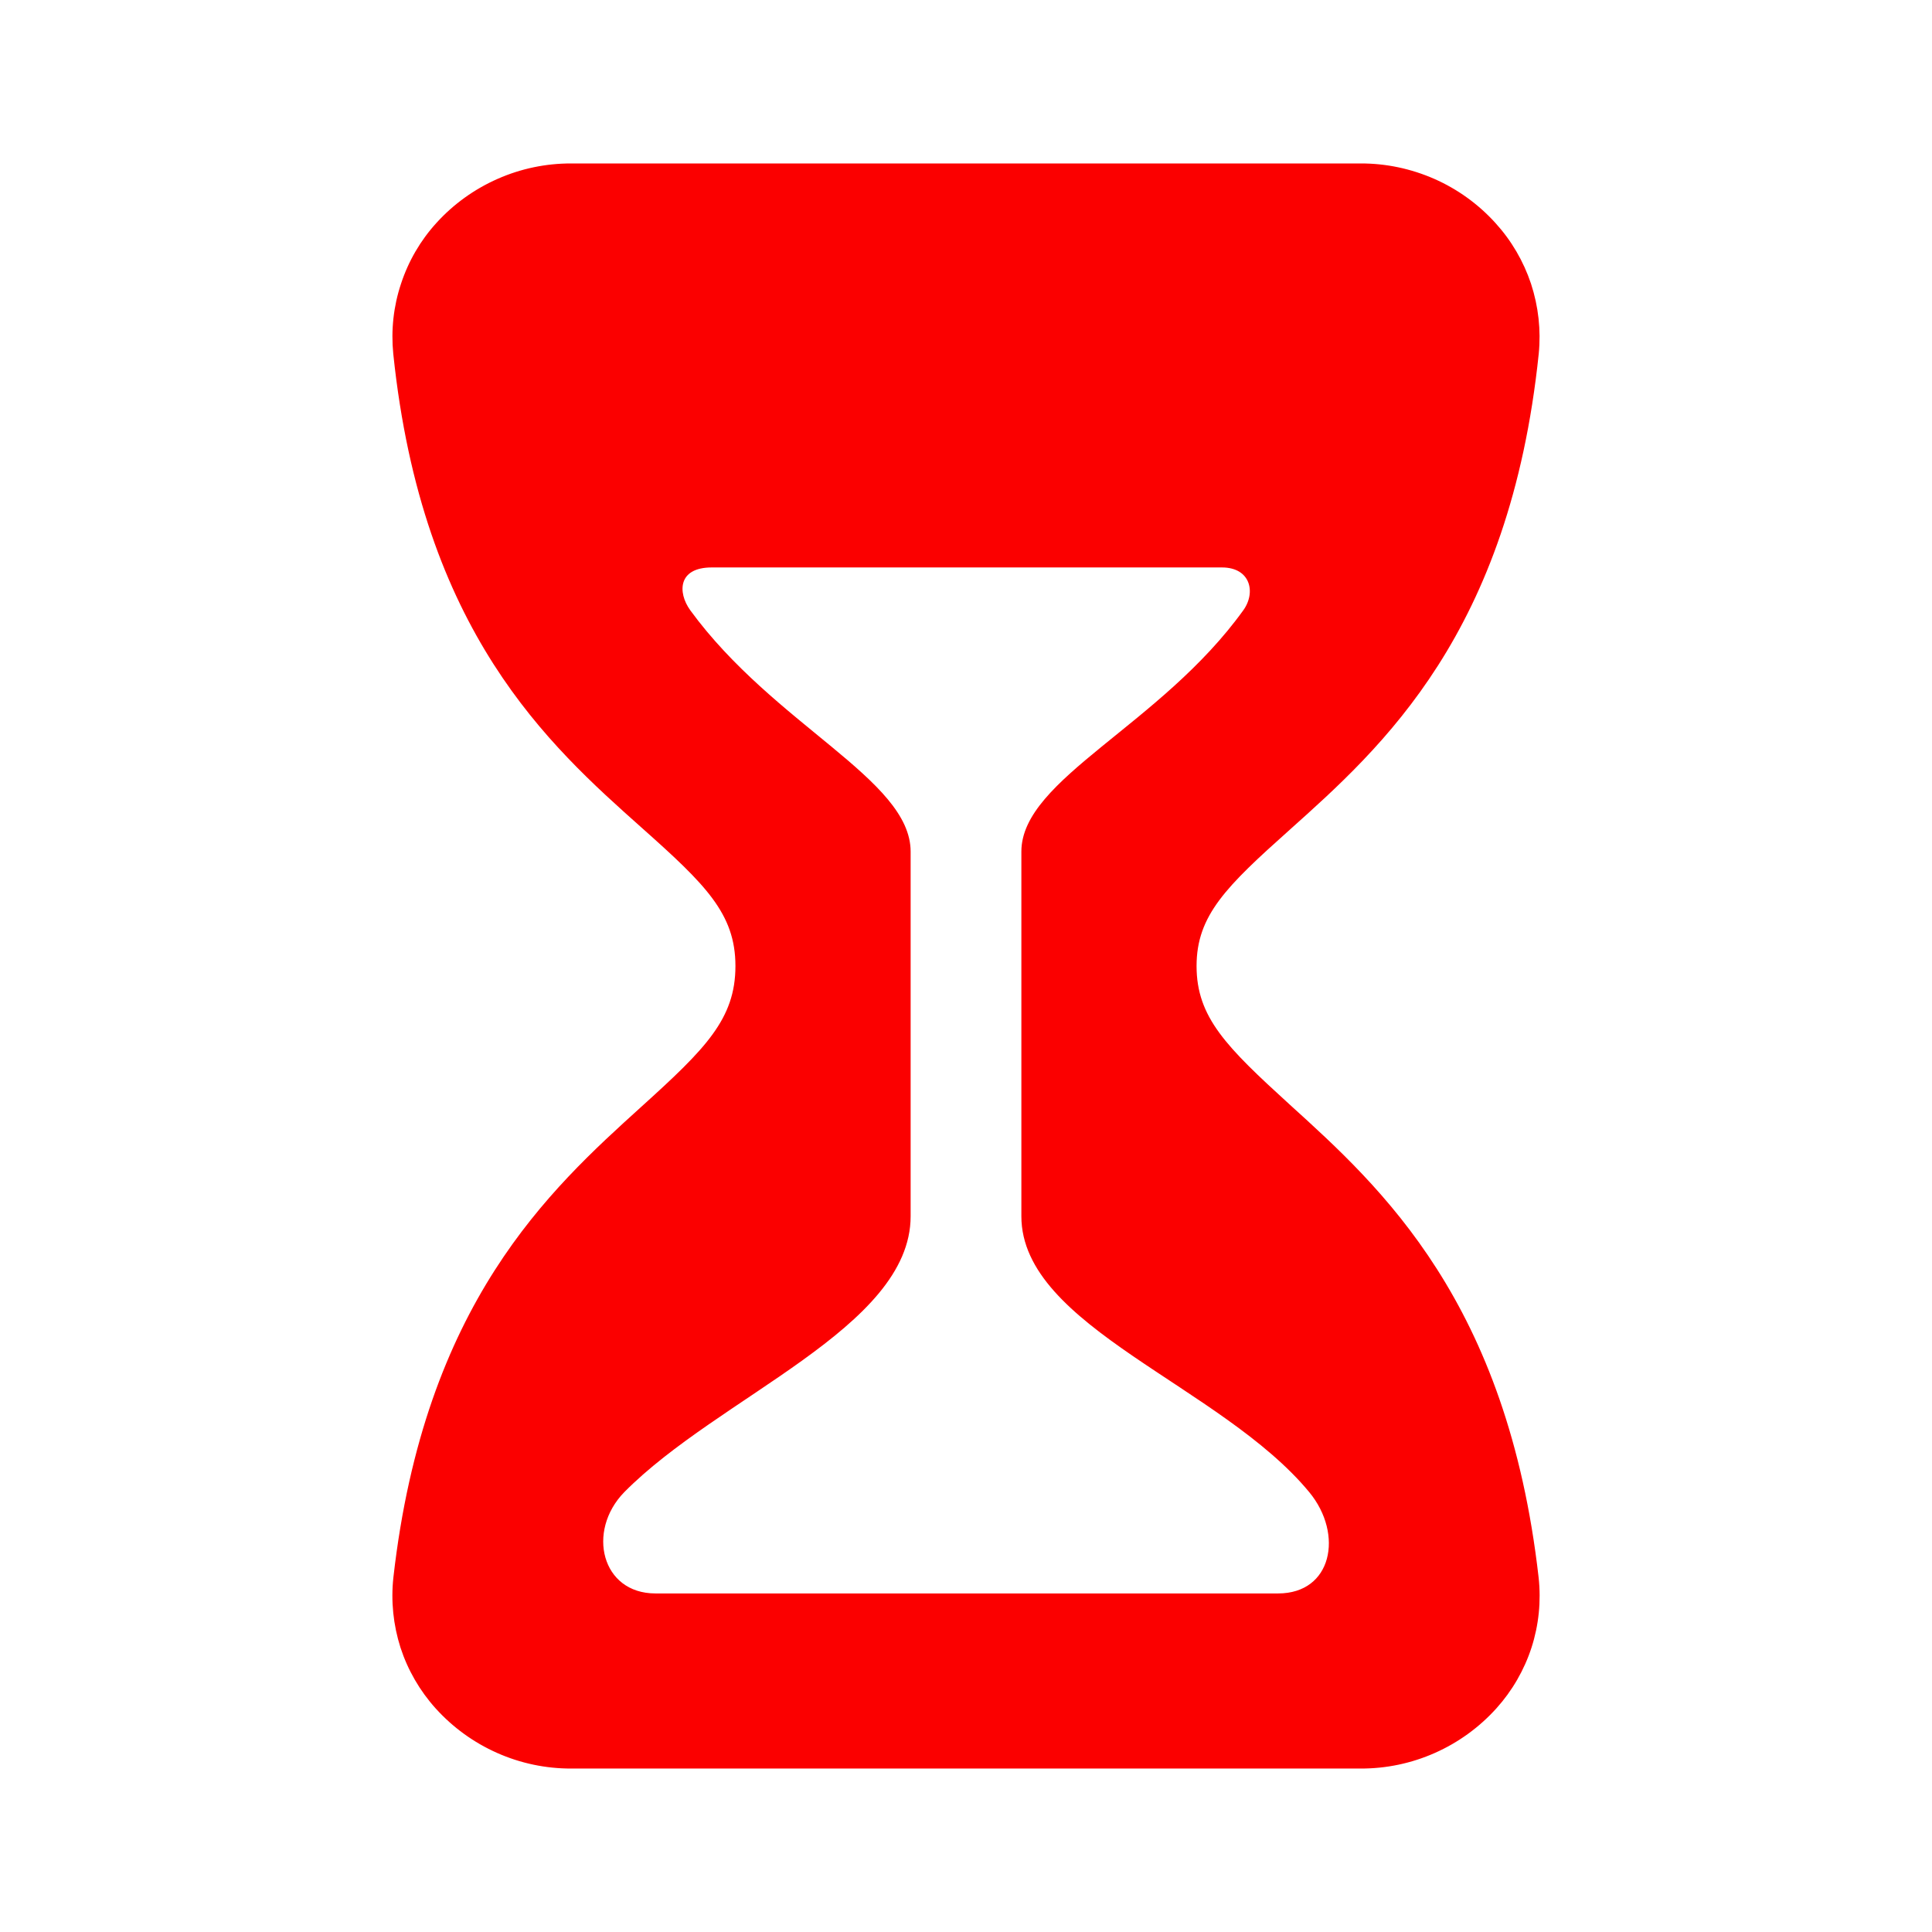
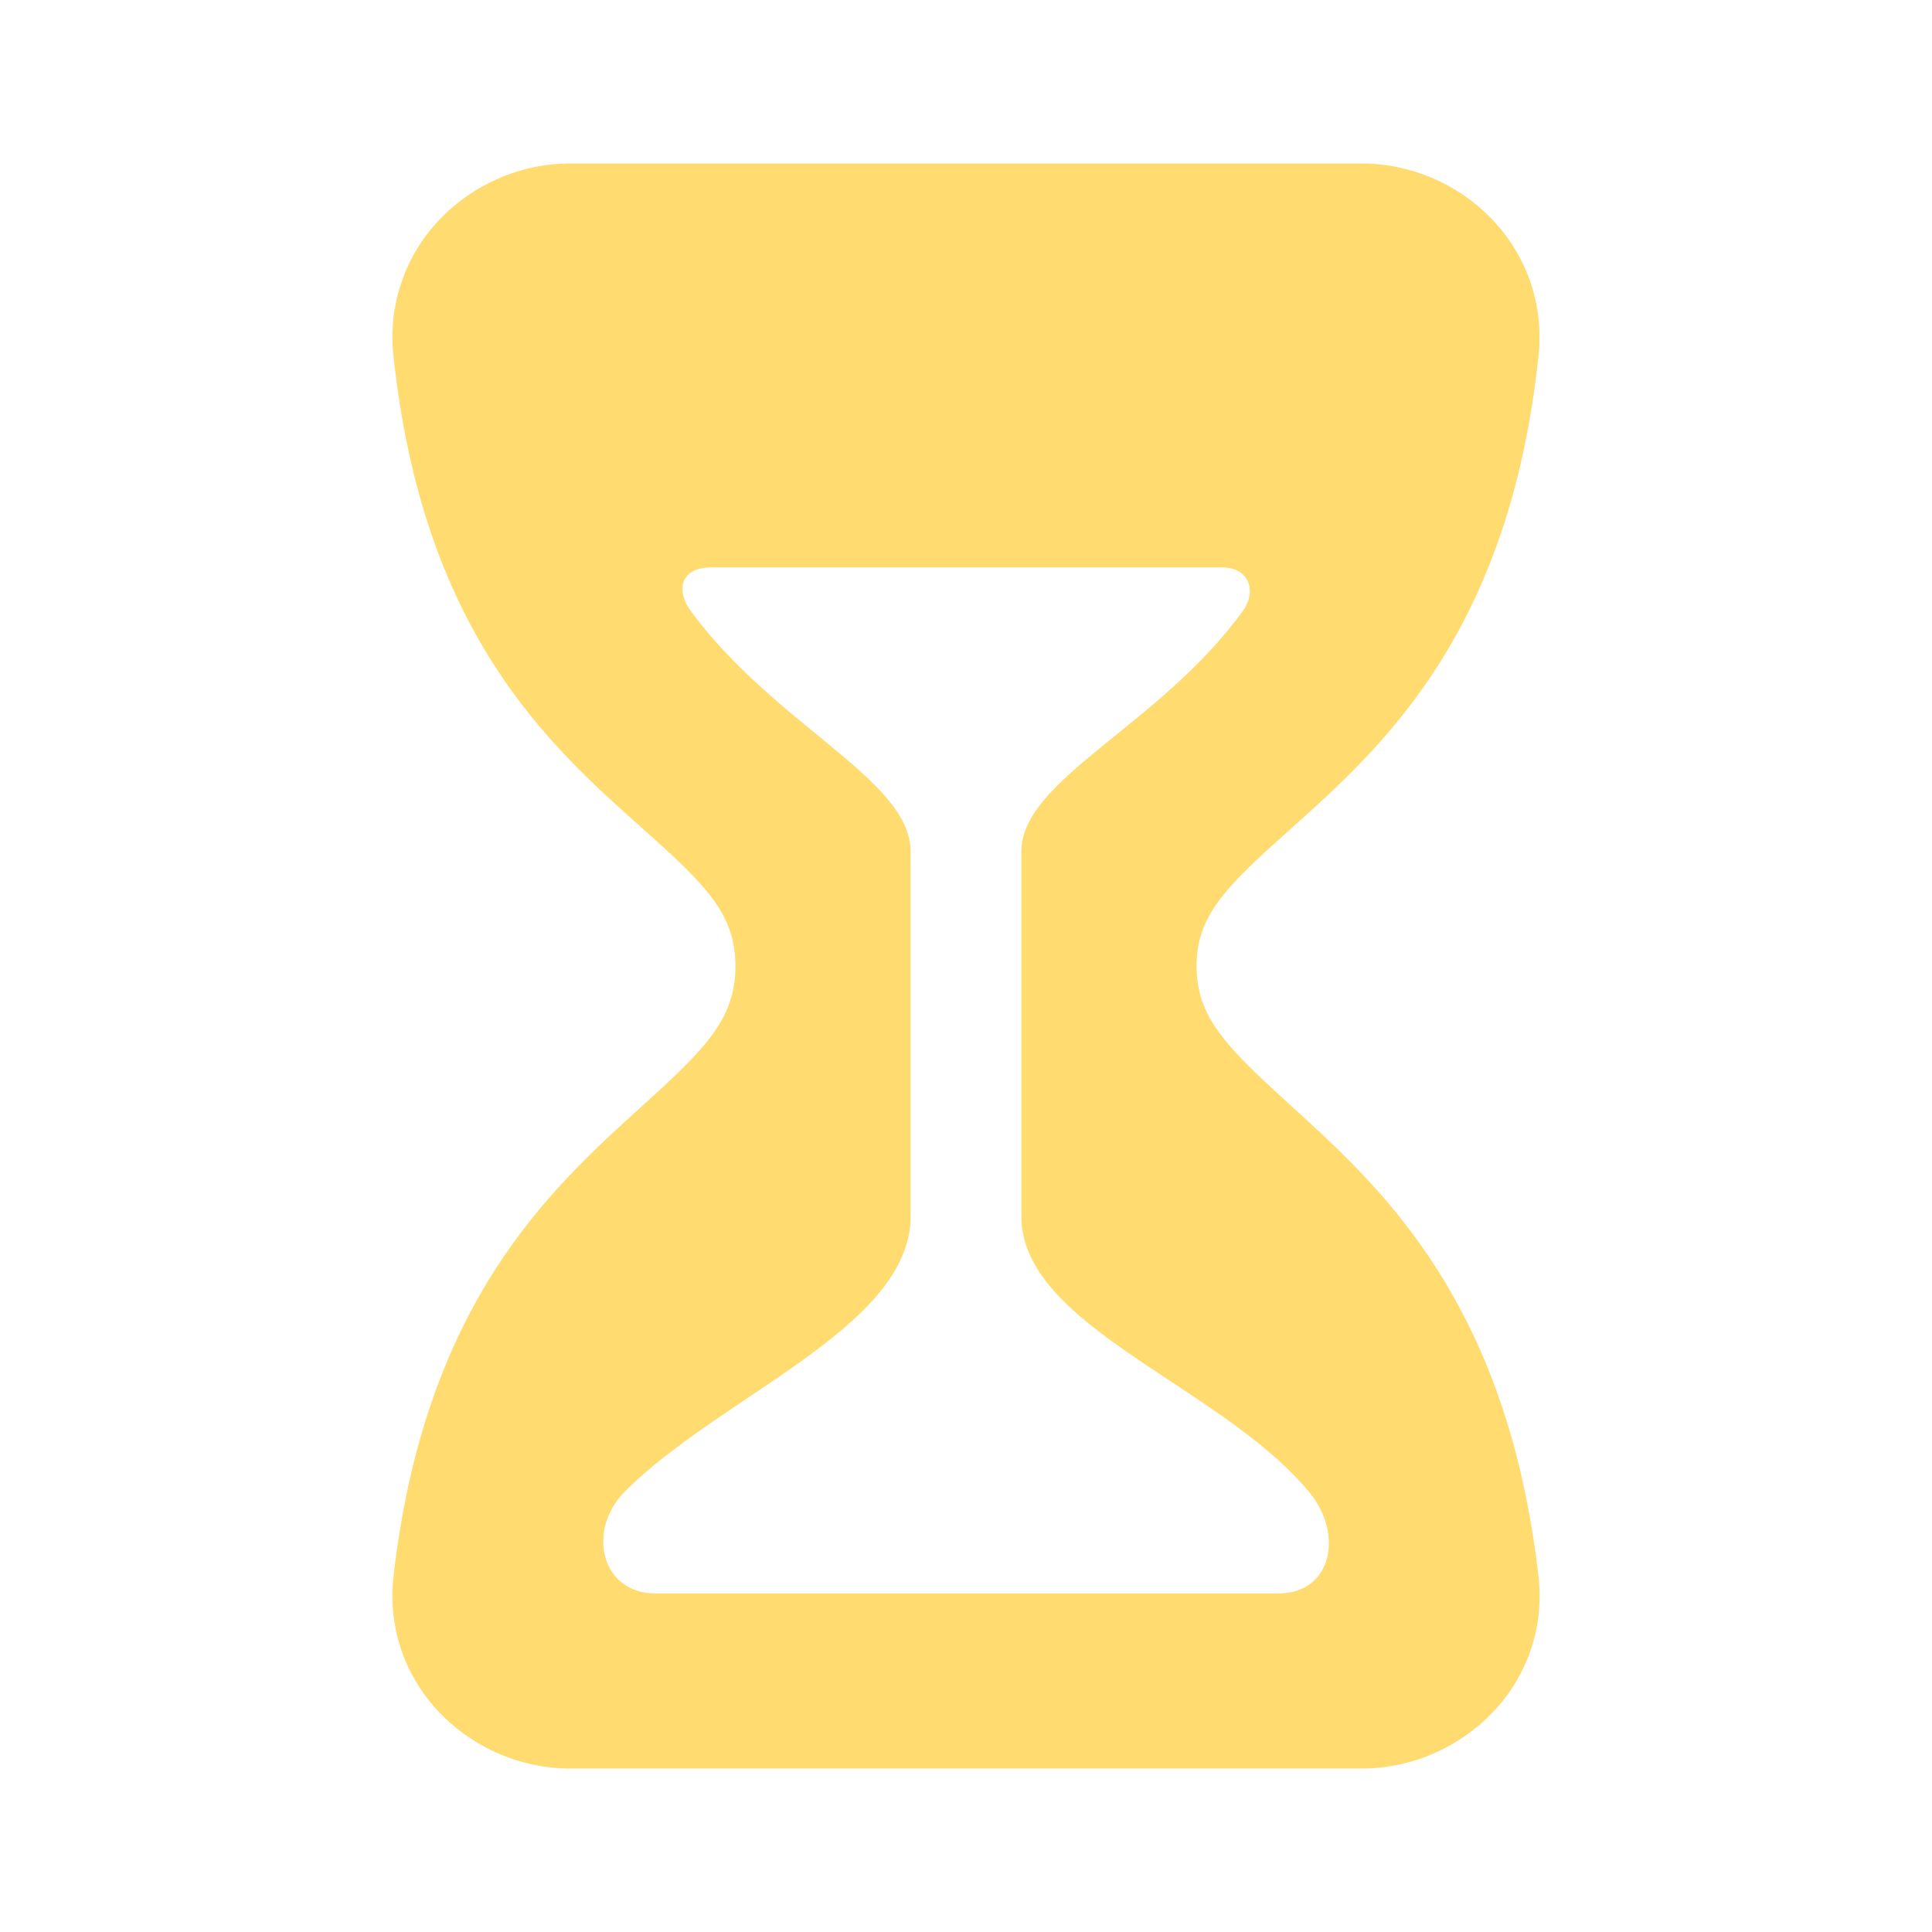
<svg xmlns="http://www.w3.org/2000/svg" width="18" height="18" viewBox="0 0 19 18" fill="none">
-   <path d="M15.114 15.016C14.807 12.313 13.574 11.193 12.672 10.376C12.05 9.809 11.75 9.514 11.75 9C11.75 8.493 12.049 8.204 12.67 7.649C13.581 6.834 14.83 5.718 15.115 2.978C15.138 2.748 15.112 2.516 15.04 2.296C14.967 2.077 14.849 1.875 14.693 1.704C14.527 1.521 14.325 1.375 14.098 1.275C13.872 1.176 13.628 1.124 13.381 1.125H5.619C5.372 1.124 5.127 1.175 4.901 1.275C4.674 1.375 4.471 1.521 4.305 1.704C4.149 1.875 4.032 2.077 3.96 2.297C3.887 2.516 3.862 2.748 3.885 2.978C4.169 5.709 5.413 6.817 6.321 7.626C6.948 8.184 7.25 8.476 7.25 9C7.25 9.531 6.948 9.828 6.318 10.398C5.422 11.21 4.191 12.322 3.886 15.016C3.861 15.245 3.885 15.477 3.955 15.697C4.026 15.916 4.143 16.118 4.297 16.289C4.464 16.474 4.668 16.622 4.896 16.723C5.123 16.824 5.37 16.876 5.619 16.875H13.381C13.63 16.876 13.877 16.824 14.104 16.723C14.332 16.622 14.536 16.474 14.703 16.289C14.857 16.118 14.974 15.916 15.045 15.697C15.116 15.477 15.139 15.245 15.114 15.016ZM12.569 15.188H6.446C5.898 15.188 5.743 14.555 6.127 14.162C7.058 13.219 8.938 12.543 8.938 11.461V7.875C8.938 7.177 7.602 6.645 6.775 5.513C6.639 5.326 6.652 5.063 6.999 5.063H12.017C12.312 5.063 12.376 5.324 12.242 5.511C11.427 6.645 10.062 7.174 10.062 7.875V11.461C10.062 12.534 12.021 13.113 12.889 14.163C13.239 14.587 13.117 15.188 12.569 15.188Z" fill="#FB0000" stroke="#FB0000" stroke-width="0.035" />
+   <path d="M15.114 15.016C14.807 12.313 13.574 11.193 12.672 10.376C12.05 9.809 11.75 9.514 11.75 9C11.75 8.493 12.049 8.204 12.67 7.649C13.581 6.834 14.83 5.718 15.115 2.978C15.138 2.748 15.112 2.516 15.04 2.296C14.967 2.077 14.849 1.875 14.693 1.704C14.527 1.521 14.325 1.375 14.098 1.275C13.872 1.176 13.628 1.124 13.381 1.125H5.619C5.372 1.124 5.127 1.175 4.901 1.275C4.674 1.375 4.471 1.521 4.305 1.704C4.149 1.875 4.032 2.077 3.96 2.297C3.887 2.516 3.862 2.748 3.885 2.978C4.169 5.709 5.413 6.817 6.321 7.626C6.948 8.184 7.25 8.476 7.25 9C7.25 9.531 6.948 9.828 6.318 10.398C5.422 11.21 4.191 12.322 3.886 15.016C3.861 15.245 3.885 15.477 3.955 15.697C4.026 15.916 4.143 16.118 4.297 16.289C4.464 16.474 4.668 16.622 4.896 16.723C5.123 16.824 5.37 16.876 5.619 16.875H13.381C13.63 16.876 13.877 16.824 14.104 16.723C14.332 16.622 14.536 16.474 14.703 16.289C14.857 16.118 14.974 15.916 15.045 15.697C15.116 15.477 15.139 15.245 15.114 15.016ZM12.569 15.188H6.446C5.898 15.188 5.743 14.555 6.127 14.162C7.058 13.219 8.938 12.543 8.938 11.461V7.875C8.938 7.177 7.602 6.645 6.775 5.513C6.639 5.326 6.652 5.063 6.999 5.063H12.017C12.312 5.063 12.376 5.324 12.242 5.511C11.427 6.645 10.062 7.174 10.062 7.875V11.461C10.062 12.534 12.021 13.113 12.889 14.163C13.239 14.587 13.117 15.188 12.569 15.188Z" fill="#FFDB70" stroke="#FFDB70" stroke-width="0.035" />
</svg>
